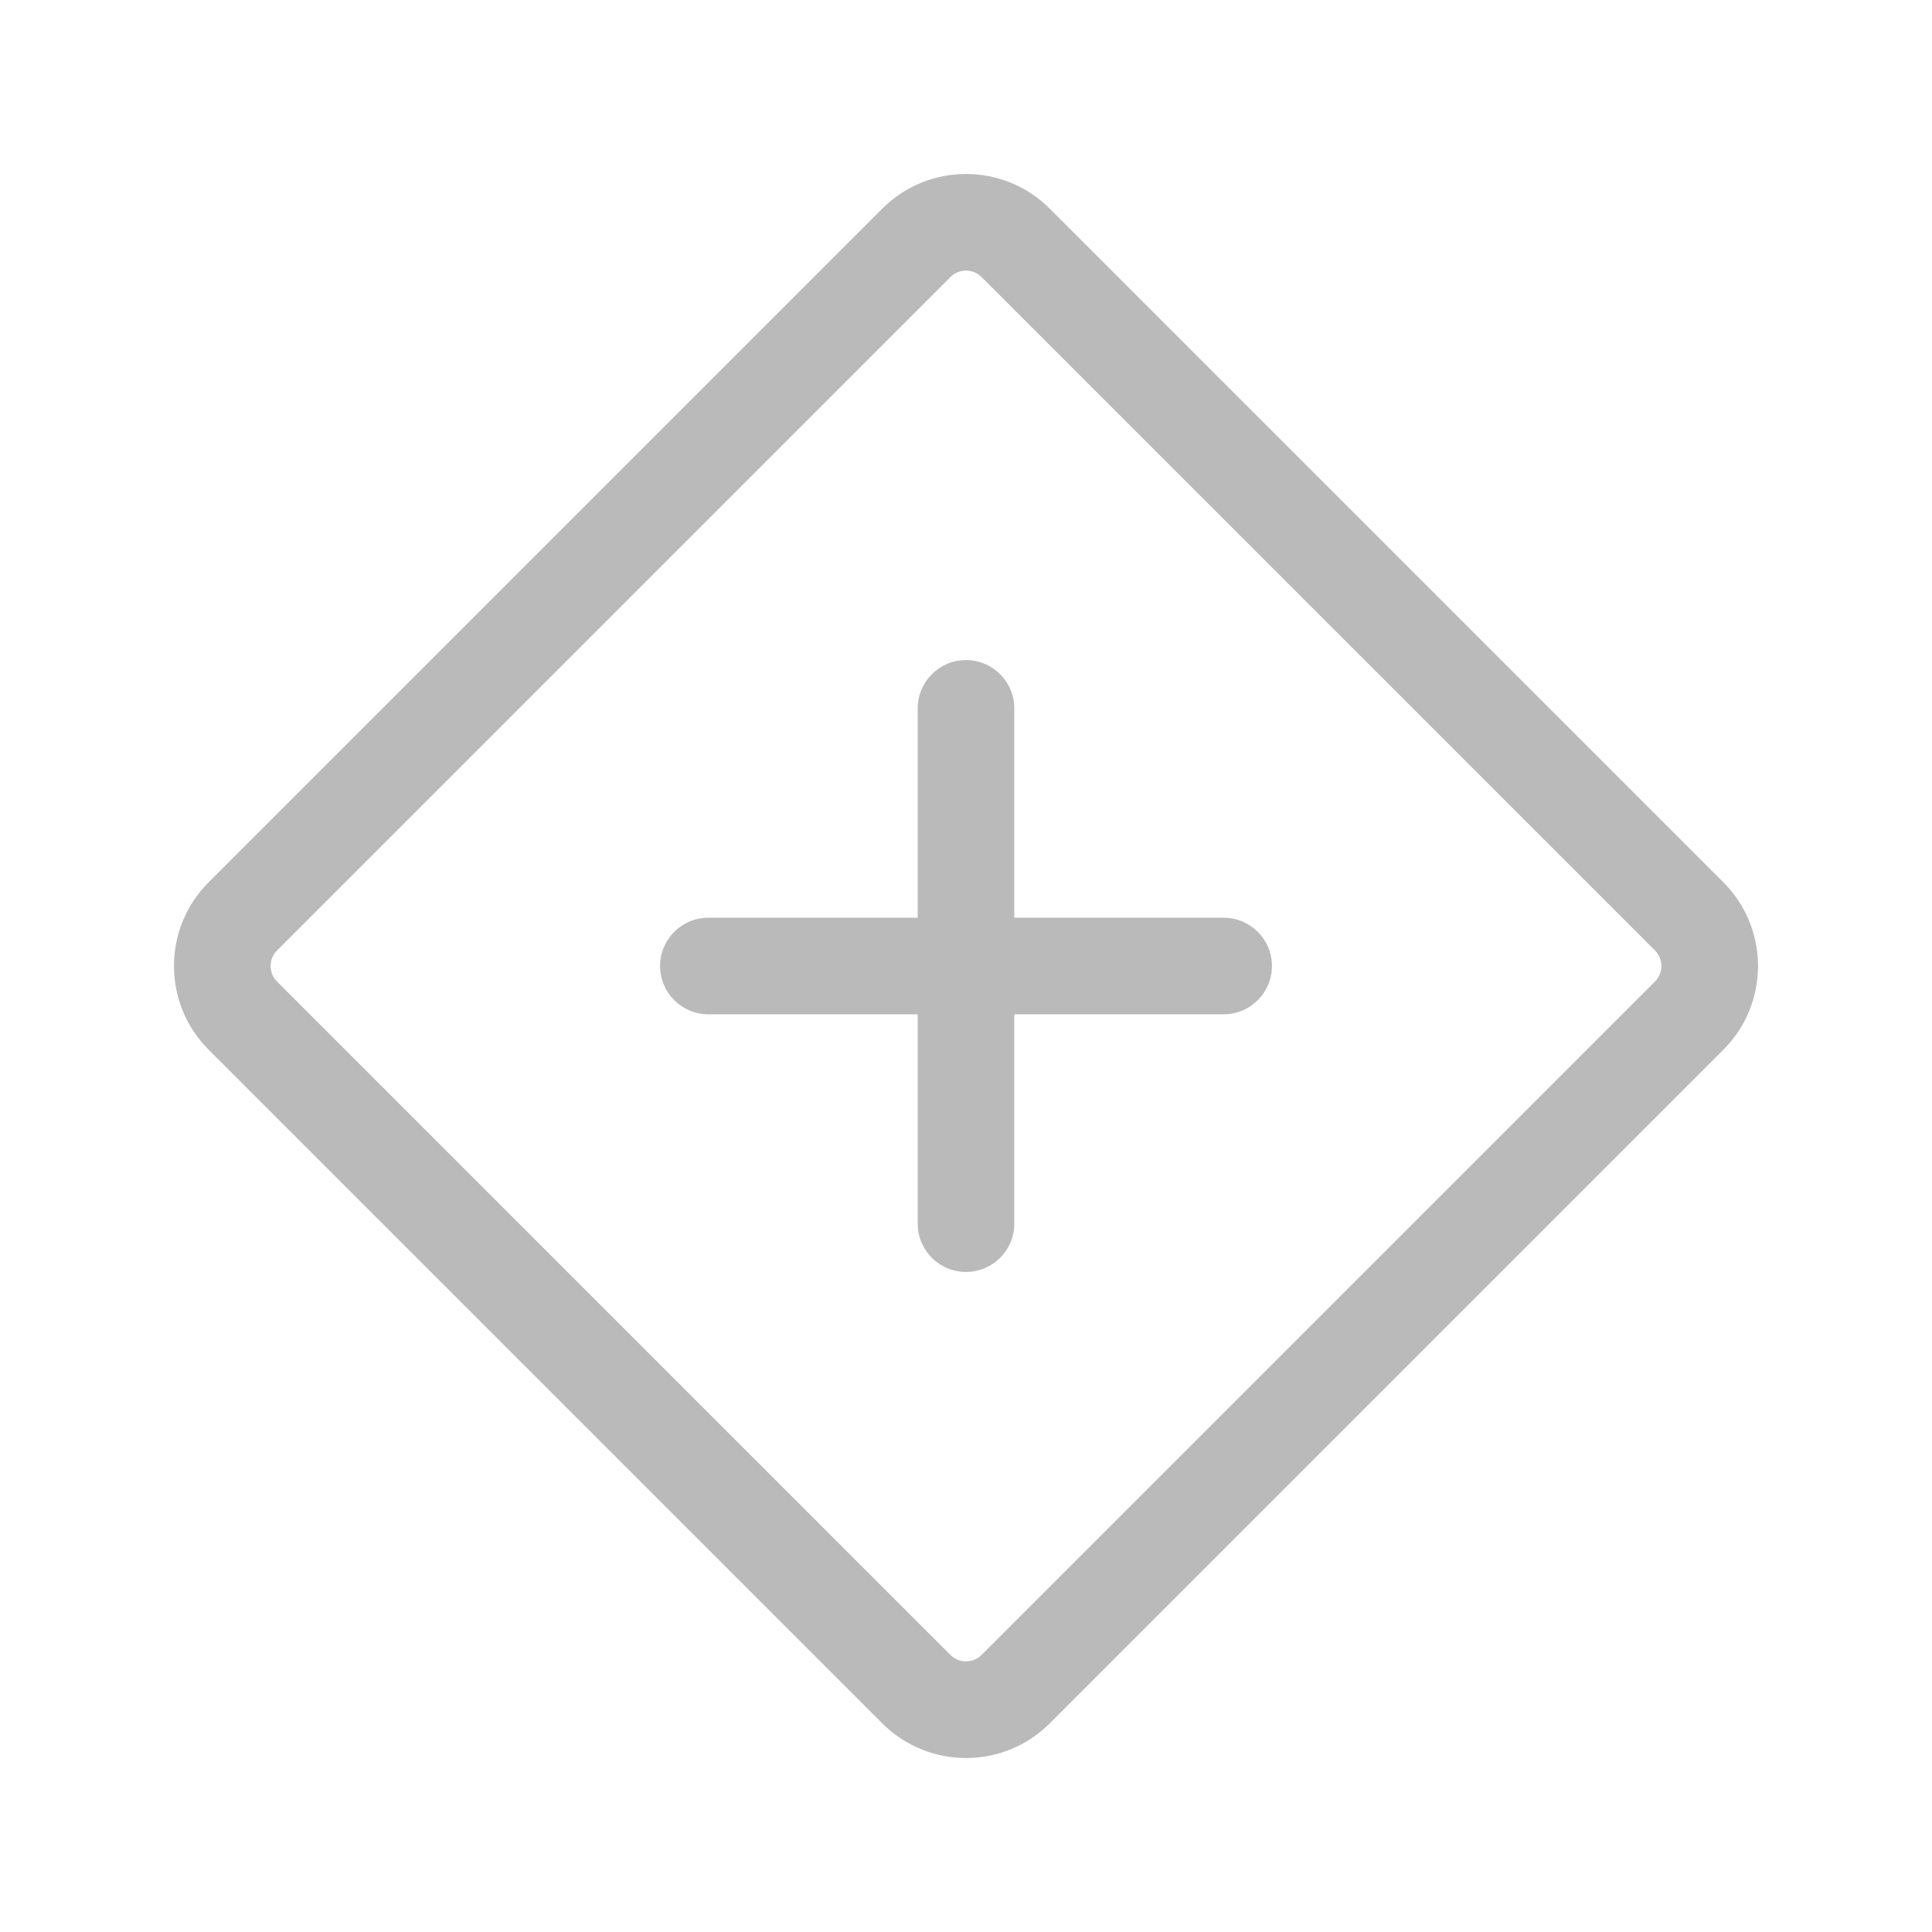
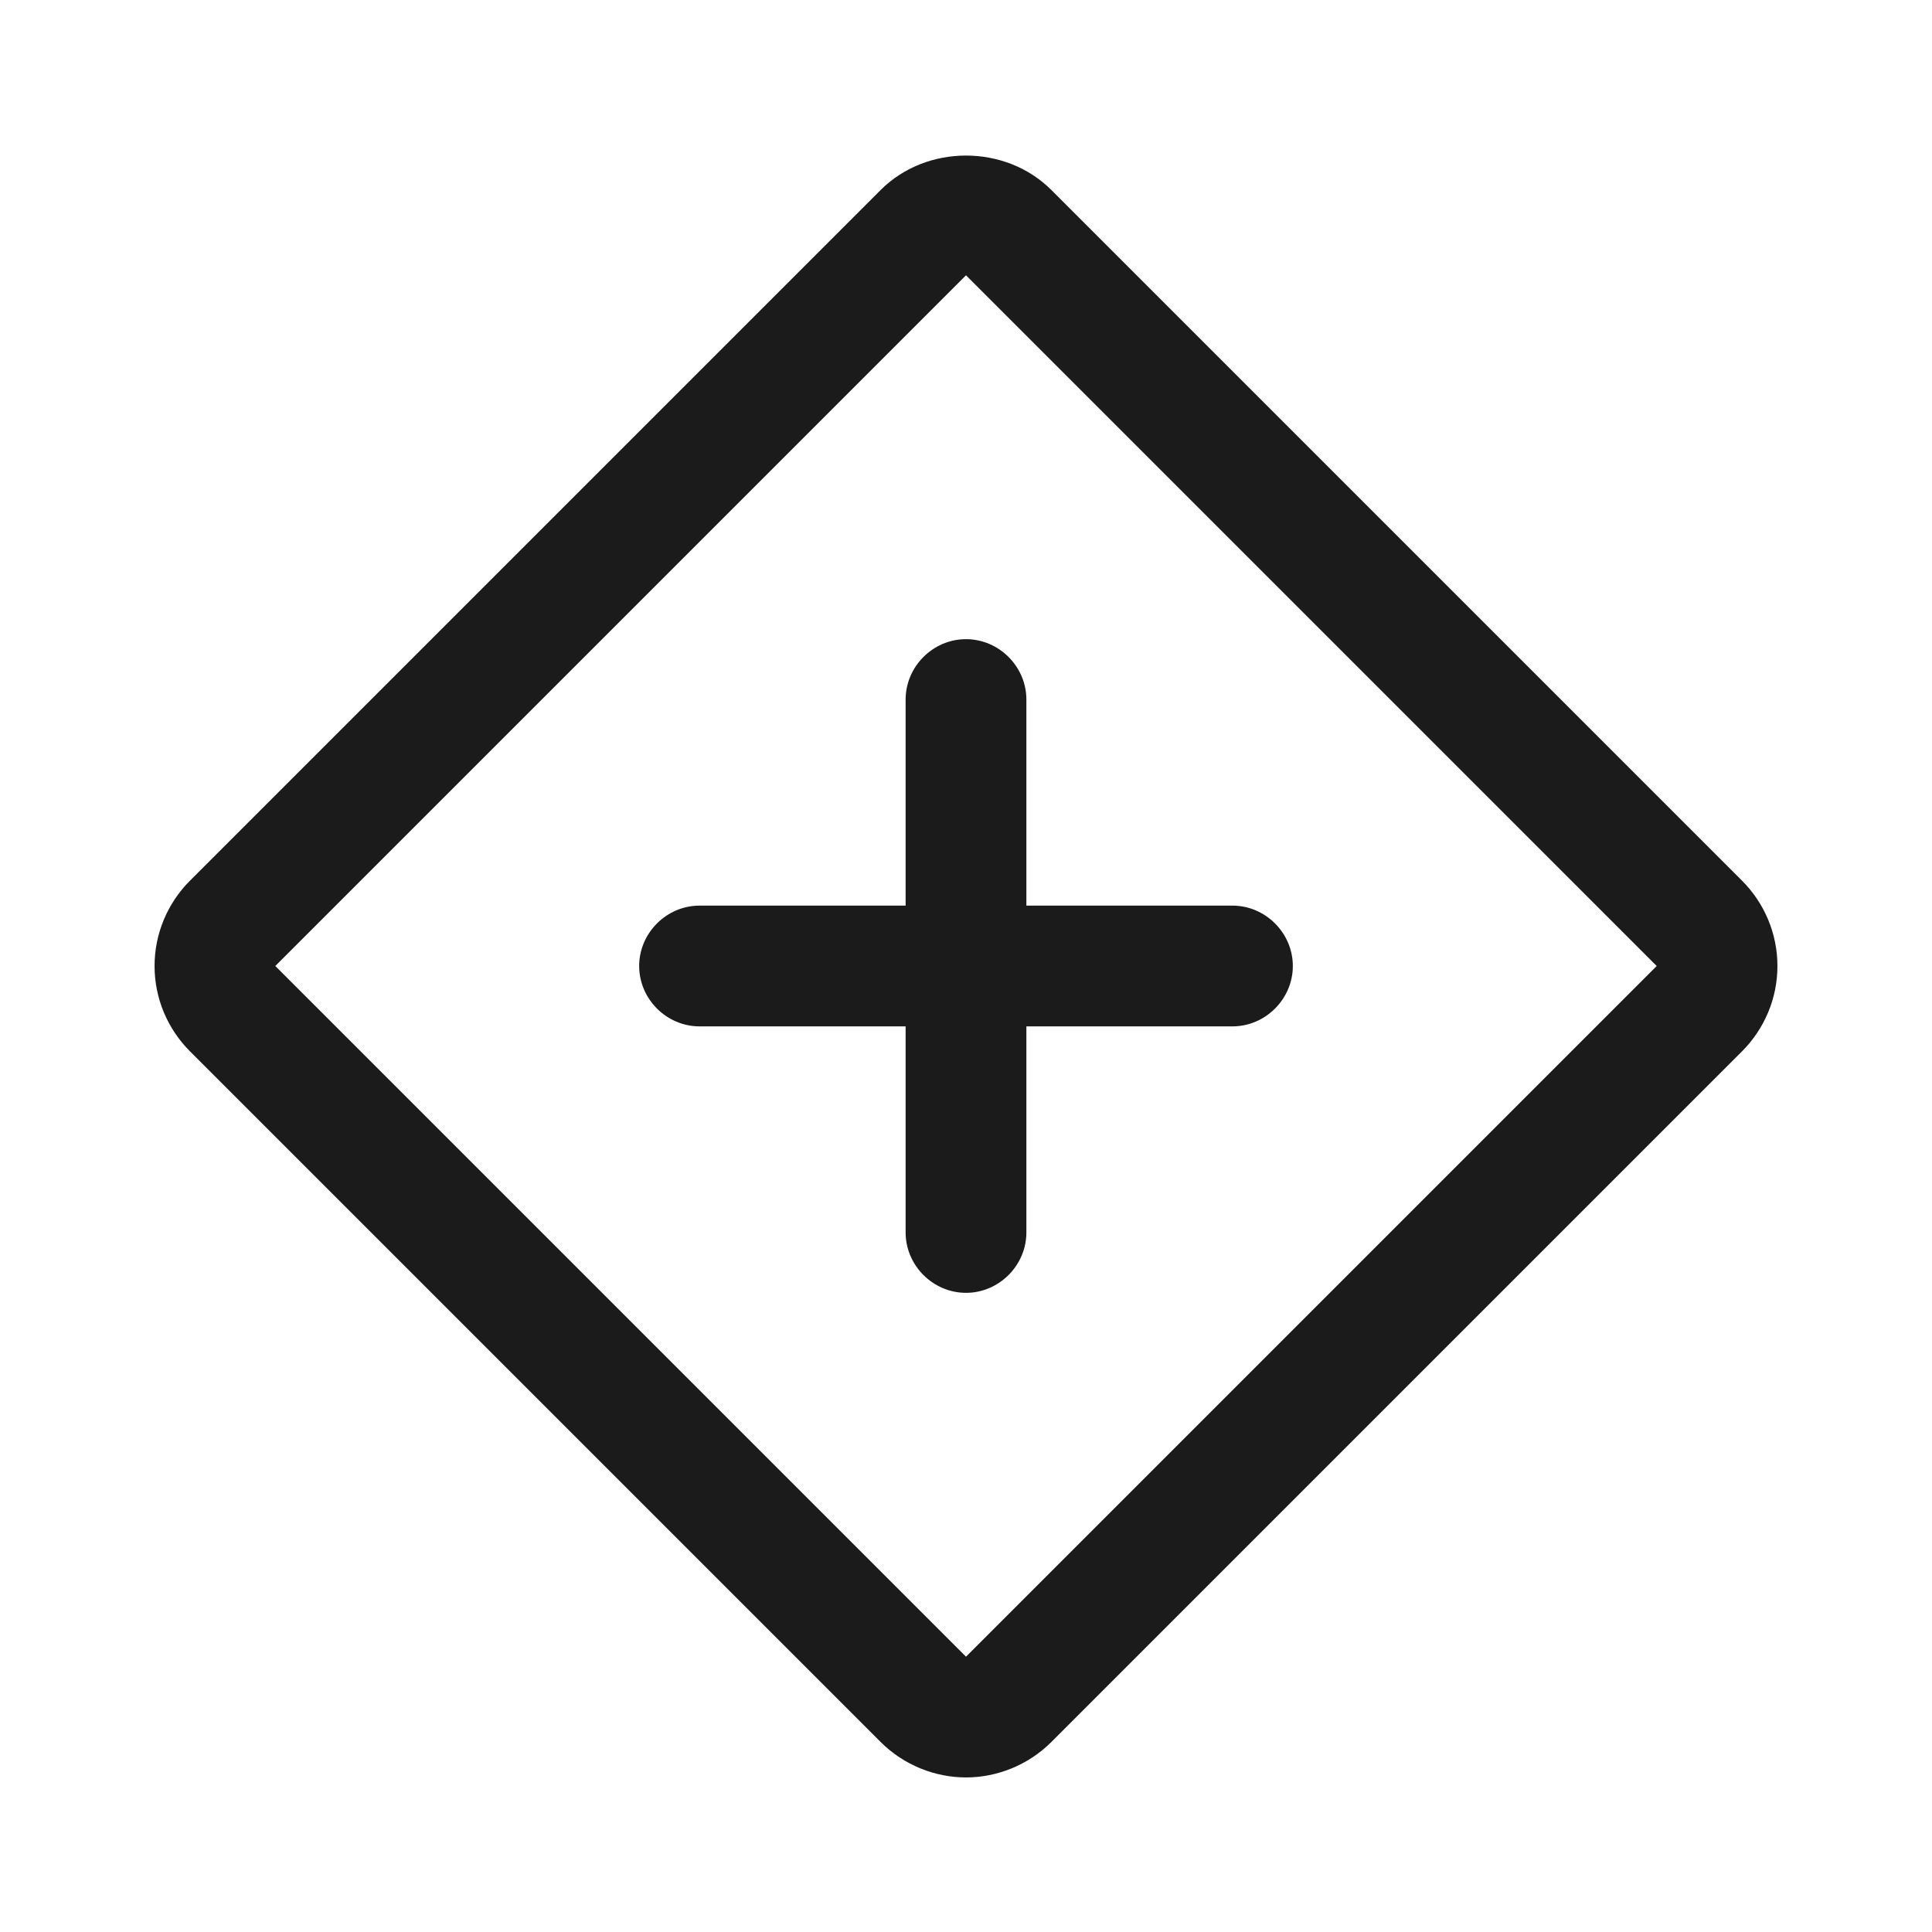
- <svg xmlns="http://www.w3.org/2000/svg" width="20" height="20" viewBox="0 0 20 20" fill="none">
-   <path fill-rule="evenodd" clip-rule="evenodd" d="M2.868 9.839C2.779 9.928 2.779 10.072 2.868 10.161L9.839 17.132C9.928 17.221 10.072 17.221 10.161 17.132L17.132 10.161C17.221 10.072 17.221 9.928 17.132 9.839L10.161 2.868C10.072 2.779 9.928 2.779 9.839 2.868L2.868 9.839ZM2.161 10.868C1.681 10.389 1.681 9.611 2.161 9.132L9.132 2.161C9.611 1.681 10.389 1.681 10.868 2.161L17.839 9.132C18.319 9.611 18.319 10.389 17.839 10.868L10.868 17.839C10.389 18.319 9.611 18.319 9.132 17.839L2.161 10.868Z" fill="#BABABA" />
-   <path fill-rule="evenodd" clip-rule="evenodd" d="M10 6.833C10.276 6.833 10.5 7.057 10.5 7.333V12.667C10.5 12.943 10.276 13.167 10 13.167C9.724 13.167 9.5 12.943 9.5 12.667L9.5 7.333C9.5 7.057 9.724 6.833 10 6.833Z" fill="#BABABA" />
-   <path fill-rule="evenodd" clip-rule="evenodd" d="M6.833 10C6.833 9.724 7.057 9.5 7.333 9.5L12.667 9.5C12.943 9.5 13.167 9.724 13.167 10C13.167 10.276 12.943 10.5 12.667 10.5H7.333C7.057 10.5 6.833 10.276 6.833 10Z" fill="#BABABA" />
+ <svg xmlns="http://www.w3.org/2000/svg" id="Outlines" viewBox="0 0 24 24">
+   <defs>
+     <style>
+       .cls-1 {
+         fill: #1b1b1b;
+         stroke-width: 0px;
+       }
+     </style>
+   </defs>
+   <g id="join-gateways">
+     <path class="cls-1" d="m12,16.06c-.41,0-.75-.34-.75-.75v-6.62c0-.41.34-.75.75-.75s.75.34.75.75v6.62c0,.41-.34.75-.75.75Z" />
+     <path class="cls-1" d="m15.31,12.75h-6.62c-.41,0-.75-.34-.75-.75s.34-.75.75-.75h6.62c.41,0,.75.34.75.75s-.34.75-.75.75Z" />
+     <path class="cls-1" d="m12,22.08c-.38,0-.77-.15-1.06-.44L2.36,13.06c-.28-.28-.44-.66-.44-1.06s.16-.78.44-1.06L10.94,2.36c.57-.57,1.55-.57,2.12,0l8.58,8.58c.28.28.44.66.44,1.06s-.16.78-.44,1.06l-8.58,8.58c-.29.29-.68.44-1.06.44ZM3.42,12l8.58,8.58,8.58-8.58L12,3.42,3.42,12Zm-.53-.53l.53.53s0,0,0,0l-.53-.53Z" />
+   </g>
</svg>
